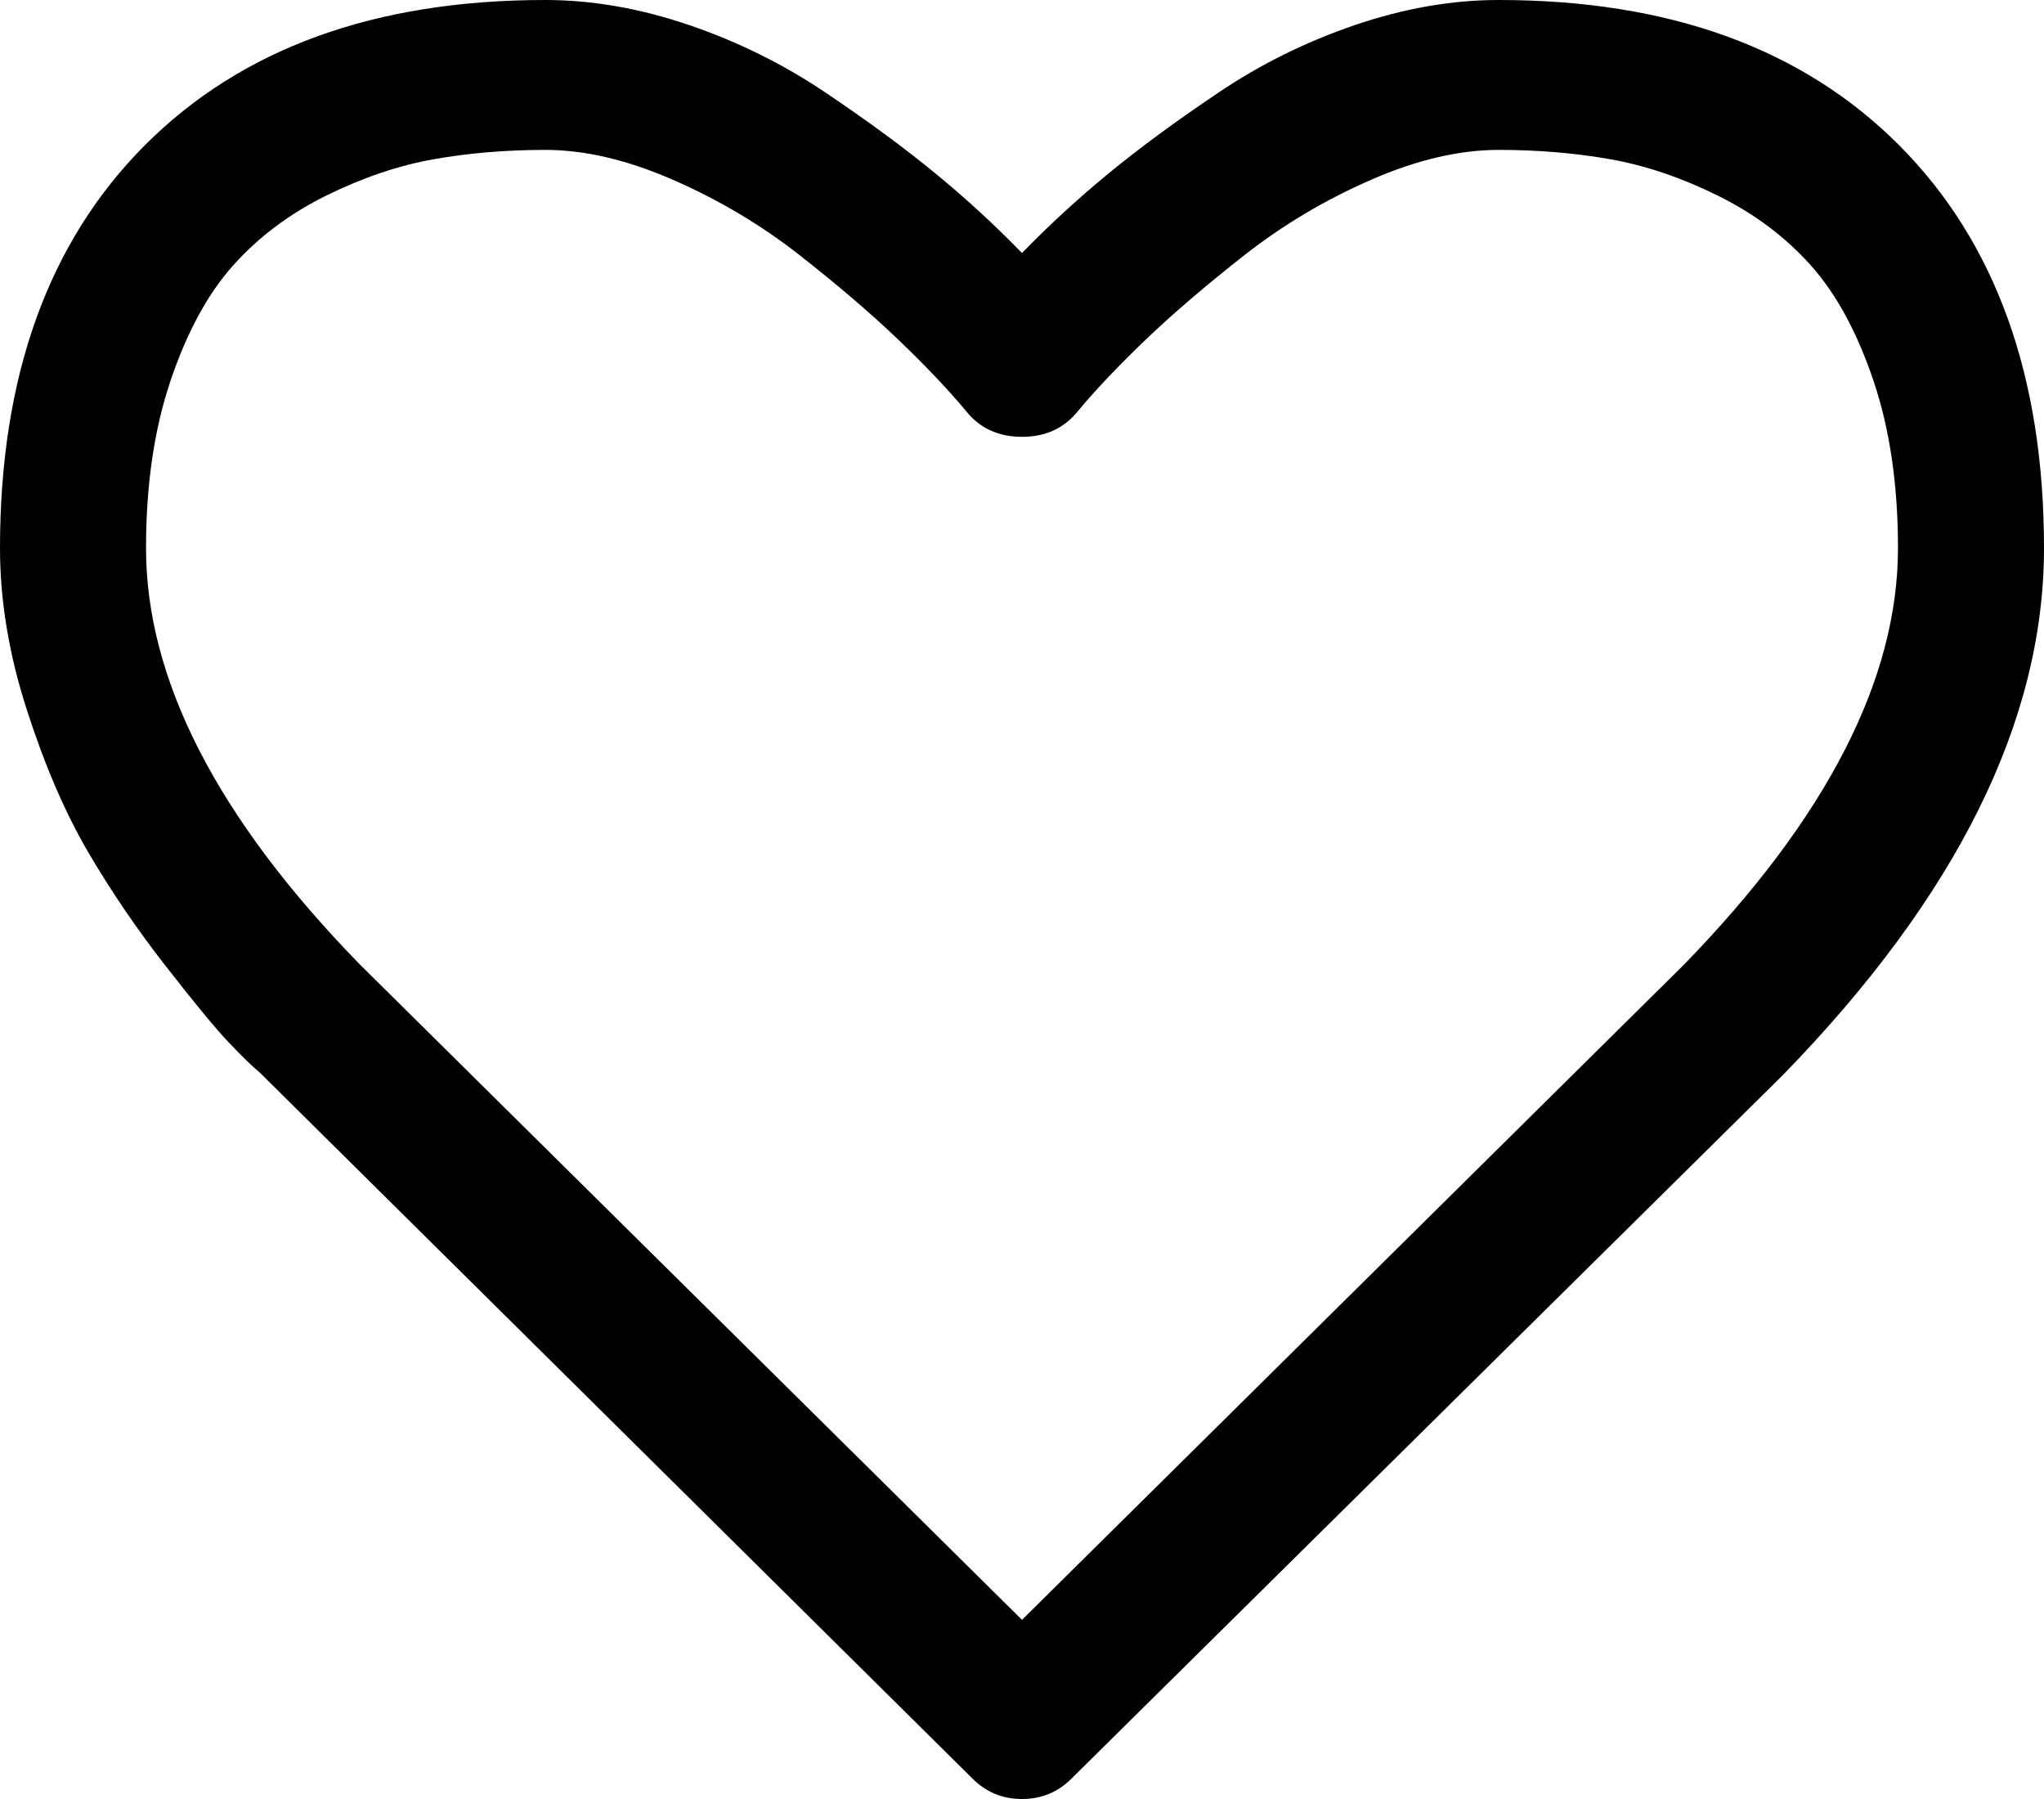
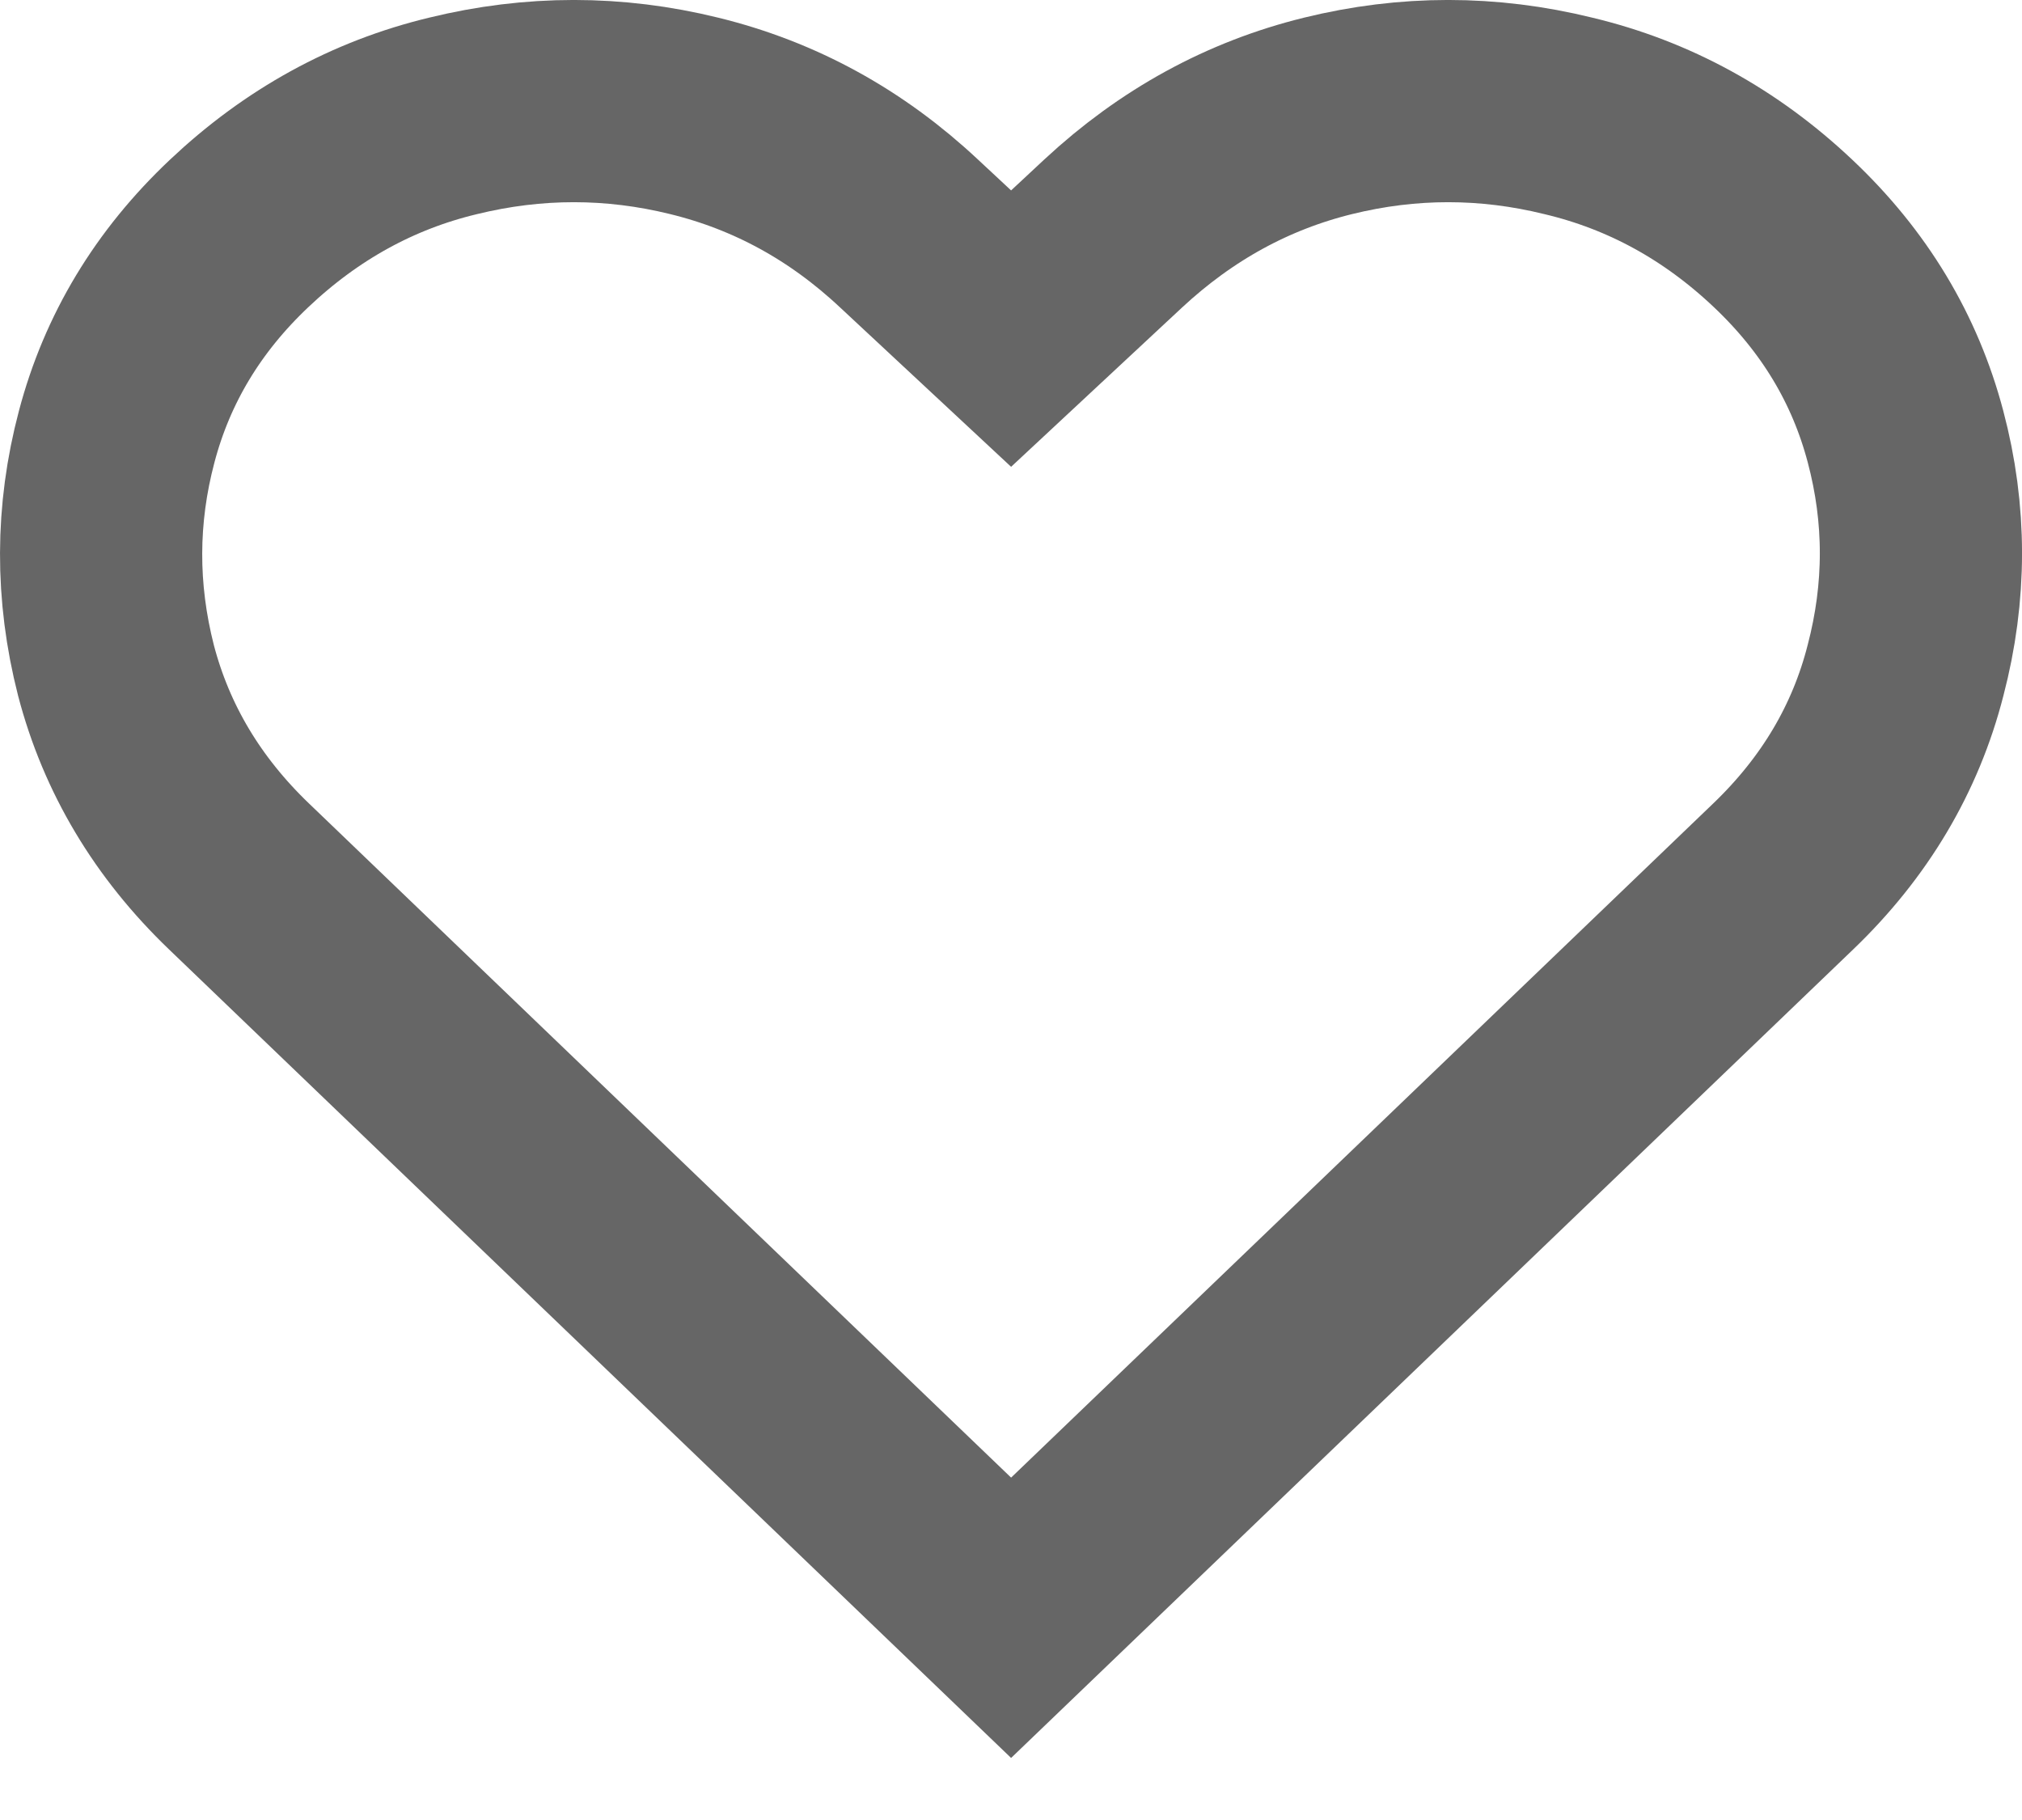
- <svg xmlns="http://www.w3.org/2000/svg" width="25" height="22" viewBox="0 0 25 22" fill="none">
-   <path d="M23.214 6.703C23.214 5.93 23.114 5.247 22.914 4.655C22.714 4.063 22.459 3.593 22.147 3.244C21.835 2.896 21.456 2.612 21.01 2.392C20.564 2.172 20.127 2.024 19.699 1.948C19.271 1.872 18.815 1.833 18.331 1.833C17.848 1.833 17.327 1.955 16.769 2.199C16.211 2.442 15.697 2.748 15.227 3.115C14.758 3.483 14.355 3.827 14.021 4.146C13.686 4.466 13.407 4.76 13.184 5.027C13.016 5.237 12.788 5.342 12.5 5.342C12.212 5.342 11.984 5.237 11.816 5.027C11.593 4.76 11.314 4.466 10.979 4.146C10.645 3.827 10.242 3.483 9.773 3.115C9.303 2.748 8.789 2.442 8.231 2.199C7.673 1.955 7.152 1.833 6.669 1.833C6.185 1.833 5.729 1.872 5.301 1.948C4.874 2.024 4.436 2.172 3.99 2.392C3.544 2.612 3.165 2.896 2.853 3.244C2.541 3.593 2.286 4.063 2.086 4.655C1.886 5.247 1.786 5.93 1.786 6.703C1.786 8.307 2.655 10.002 4.395 11.788L12.5 19.809L20.591 11.802C22.34 10.007 23.214 8.307 23.214 6.703ZM25 6.703C25 8.813 23.935 10.962 21.805 13.148L13.114 21.742C12.946 21.914 12.742 22 12.5 22C12.258 22 12.054 21.914 11.886 21.742L3.181 13.12C3.088 13.043 2.96 12.919 2.797 12.747C2.634 12.575 2.376 12.263 2.023 11.809C1.669 11.356 1.353 10.89 1.074 10.413C0.795 9.935 0.546 9.358 0.328 8.68C0.109 8.002 0 7.343 0 6.703C0 4.602 0.591 2.96 1.772 1.776C2.953 0.592 4.585 0 6.669 0C7.245 0 7.833 0.103 8.433 0.308C9.033 0.513 9.591 0.79 10.107 1.139C10.624 1.487 11.068 1.814 11.44 2.12C11.812 2.425 12.165 2.75 12.5 3.094C12.835 2.75 13.188 2.425 13.56 2.12C13.932 1.814 14.376 1.487 14.893 1.139C15.409 0.79 15.967 0.513 16.567 0.308C17.167 0.103 17.755 0 18.331 0C20.415 0 22.047 0.592 23.228 1.776C24.409 2.96 25 4.602 25 6.703Z" fill="black" />
+ <svg xmlns="http://www.w3.org/2000/svg" width="20" height="18" viewBox="0 0 20 18" fill="none">
+   <path d="M10.001 16L2.365 8.669C1.756 8.085 1.35 7.405 1.147 6.63C0.949 5.855 0.951 5.085 1.154 4.319C1.357 3.549 1.761 2.879 2.365 2.309C2.984 1.724 3.69 1.336 4.482 1.146C5.279 0.951 6.074 0.951 6.866 1.146C7.664 1.341 8.372 1.729 8.991 2.309L10.001 3.25L11.011 2.309C11.635 1.729 12.343 1.341 13.136 1.146C13.928 0.951 14.72 0.951 15.512 1.146C16.31 1.336 17.018 1.724 17.637 2.309C18.241 2.879 18.645 3.549 18.848 4.319C19.051 5.085 19.051 5.855 18.848 6.63C18.65 7.405 18.246 8.085 17.637 8.669L10.001 16Z" stroke="black" stroke-opacity="0.6" stroke-width="2" />
</svg>
